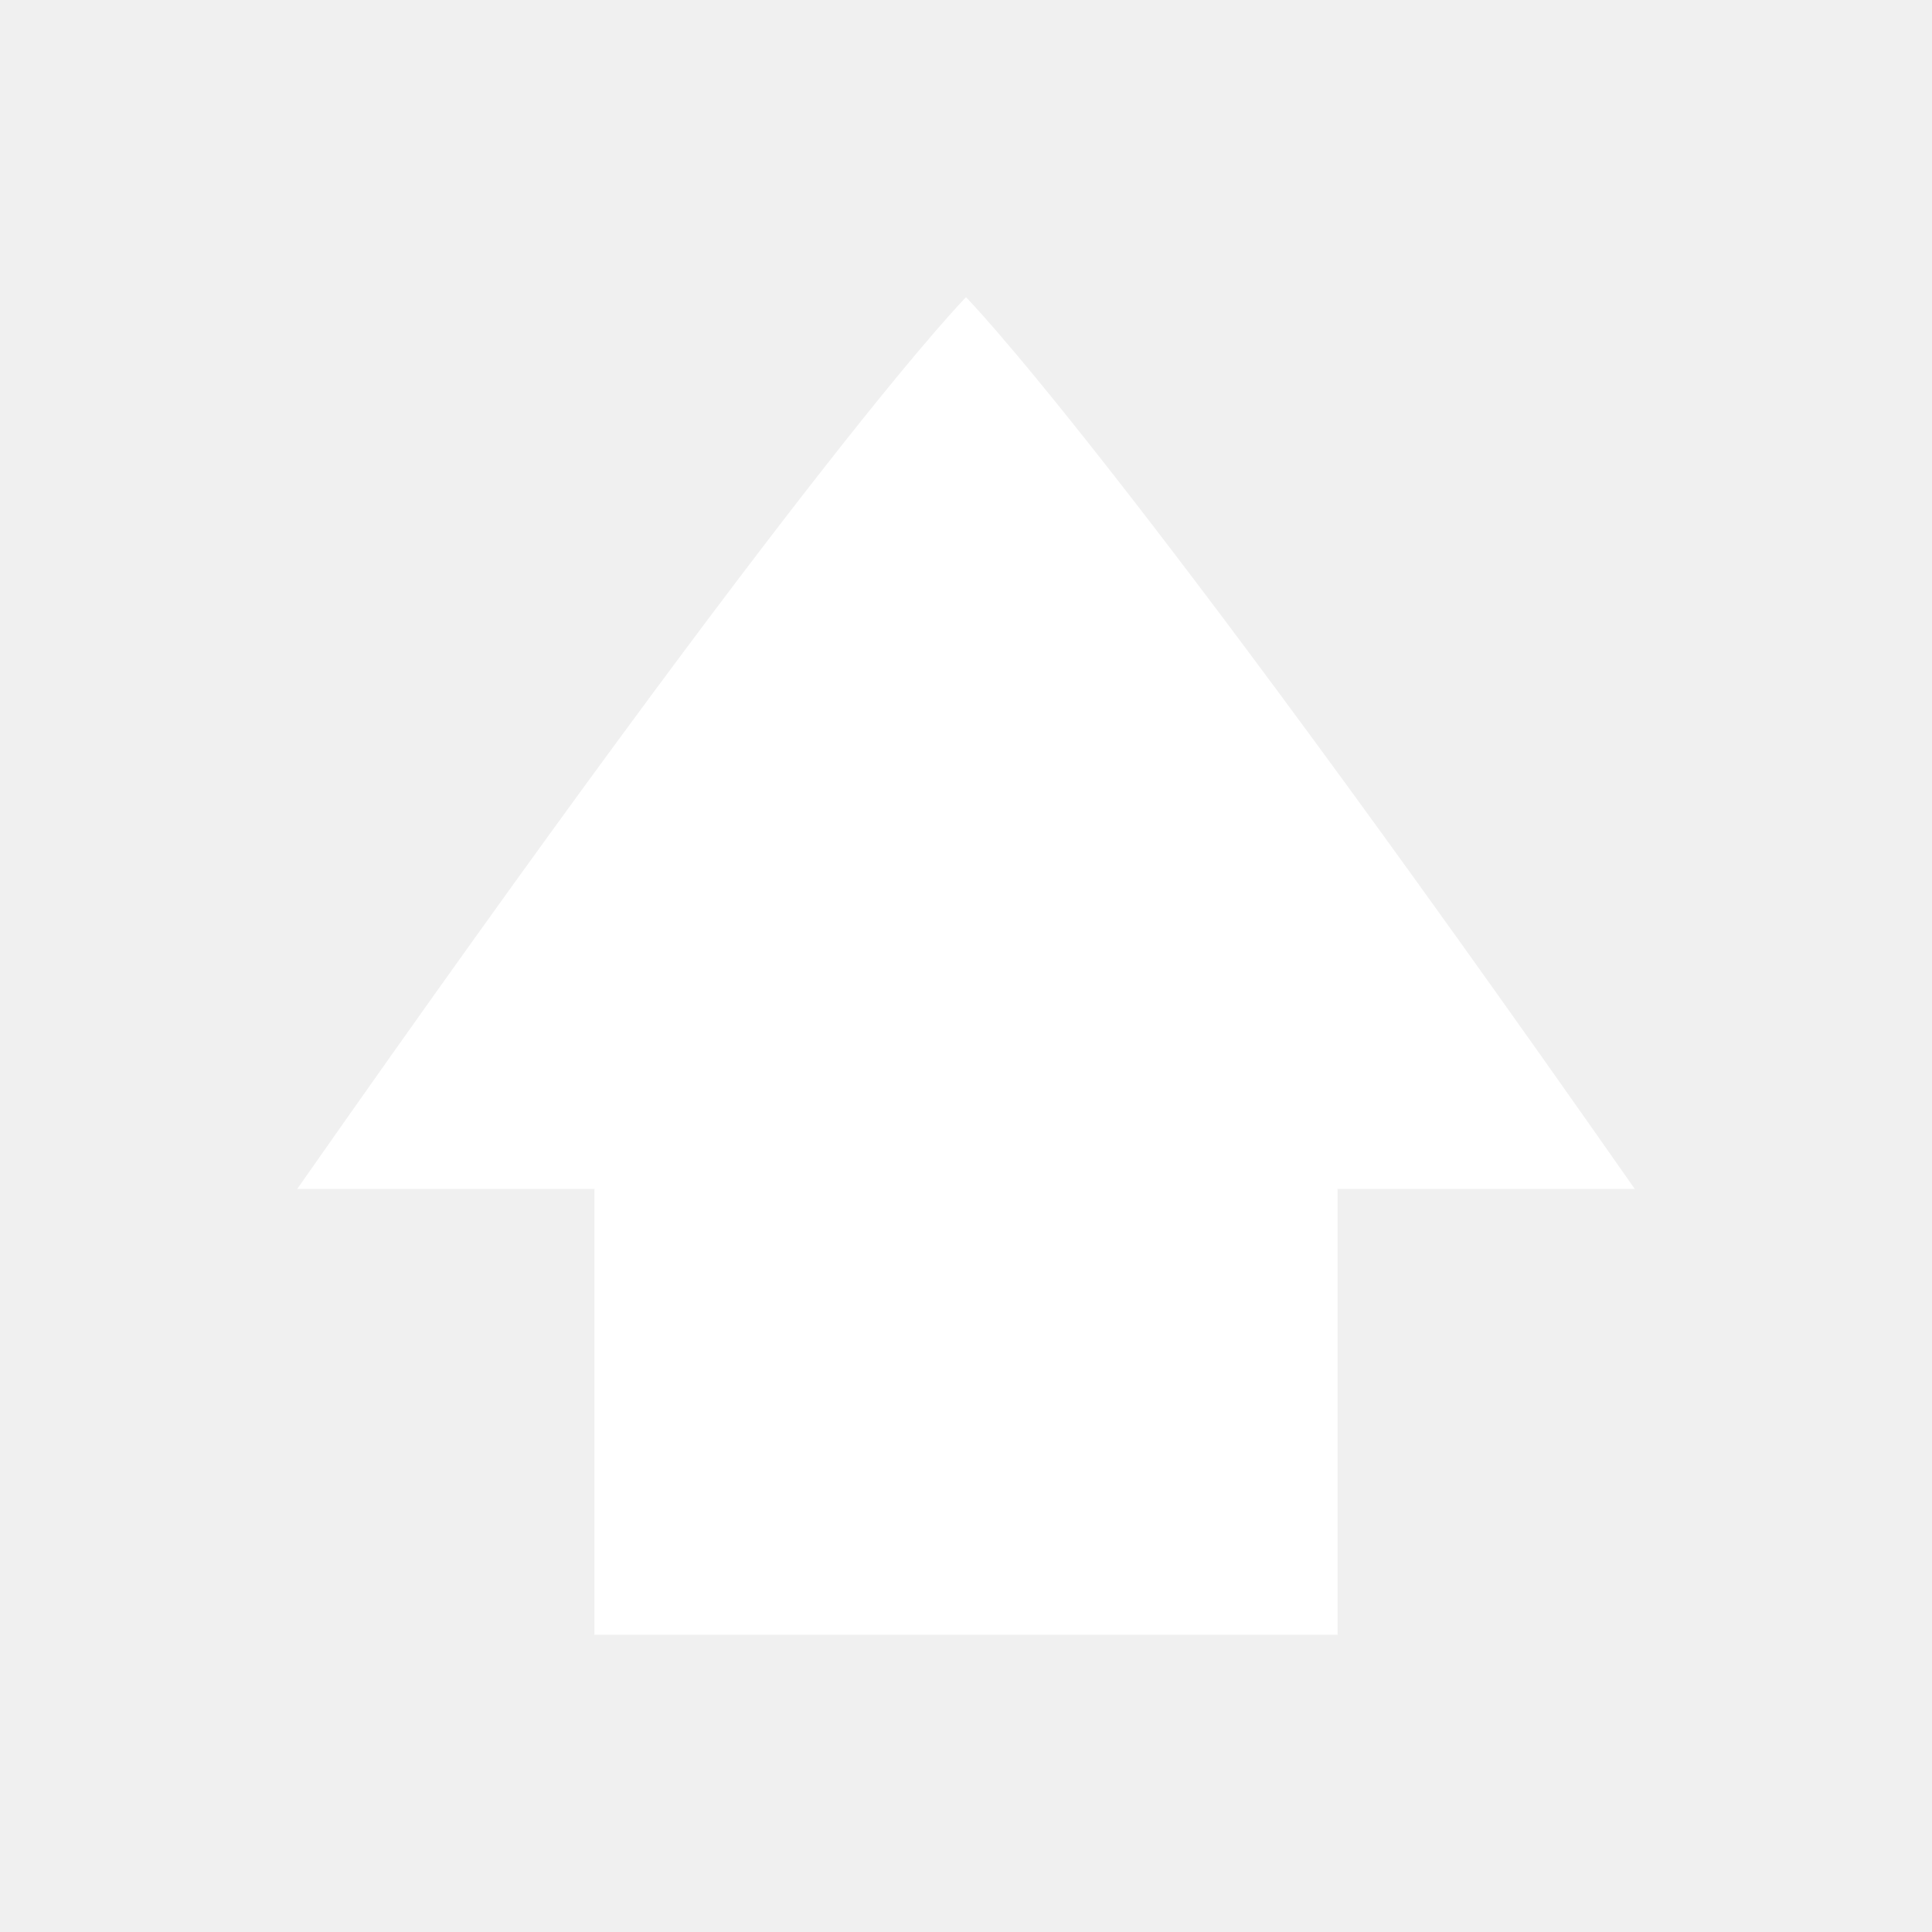
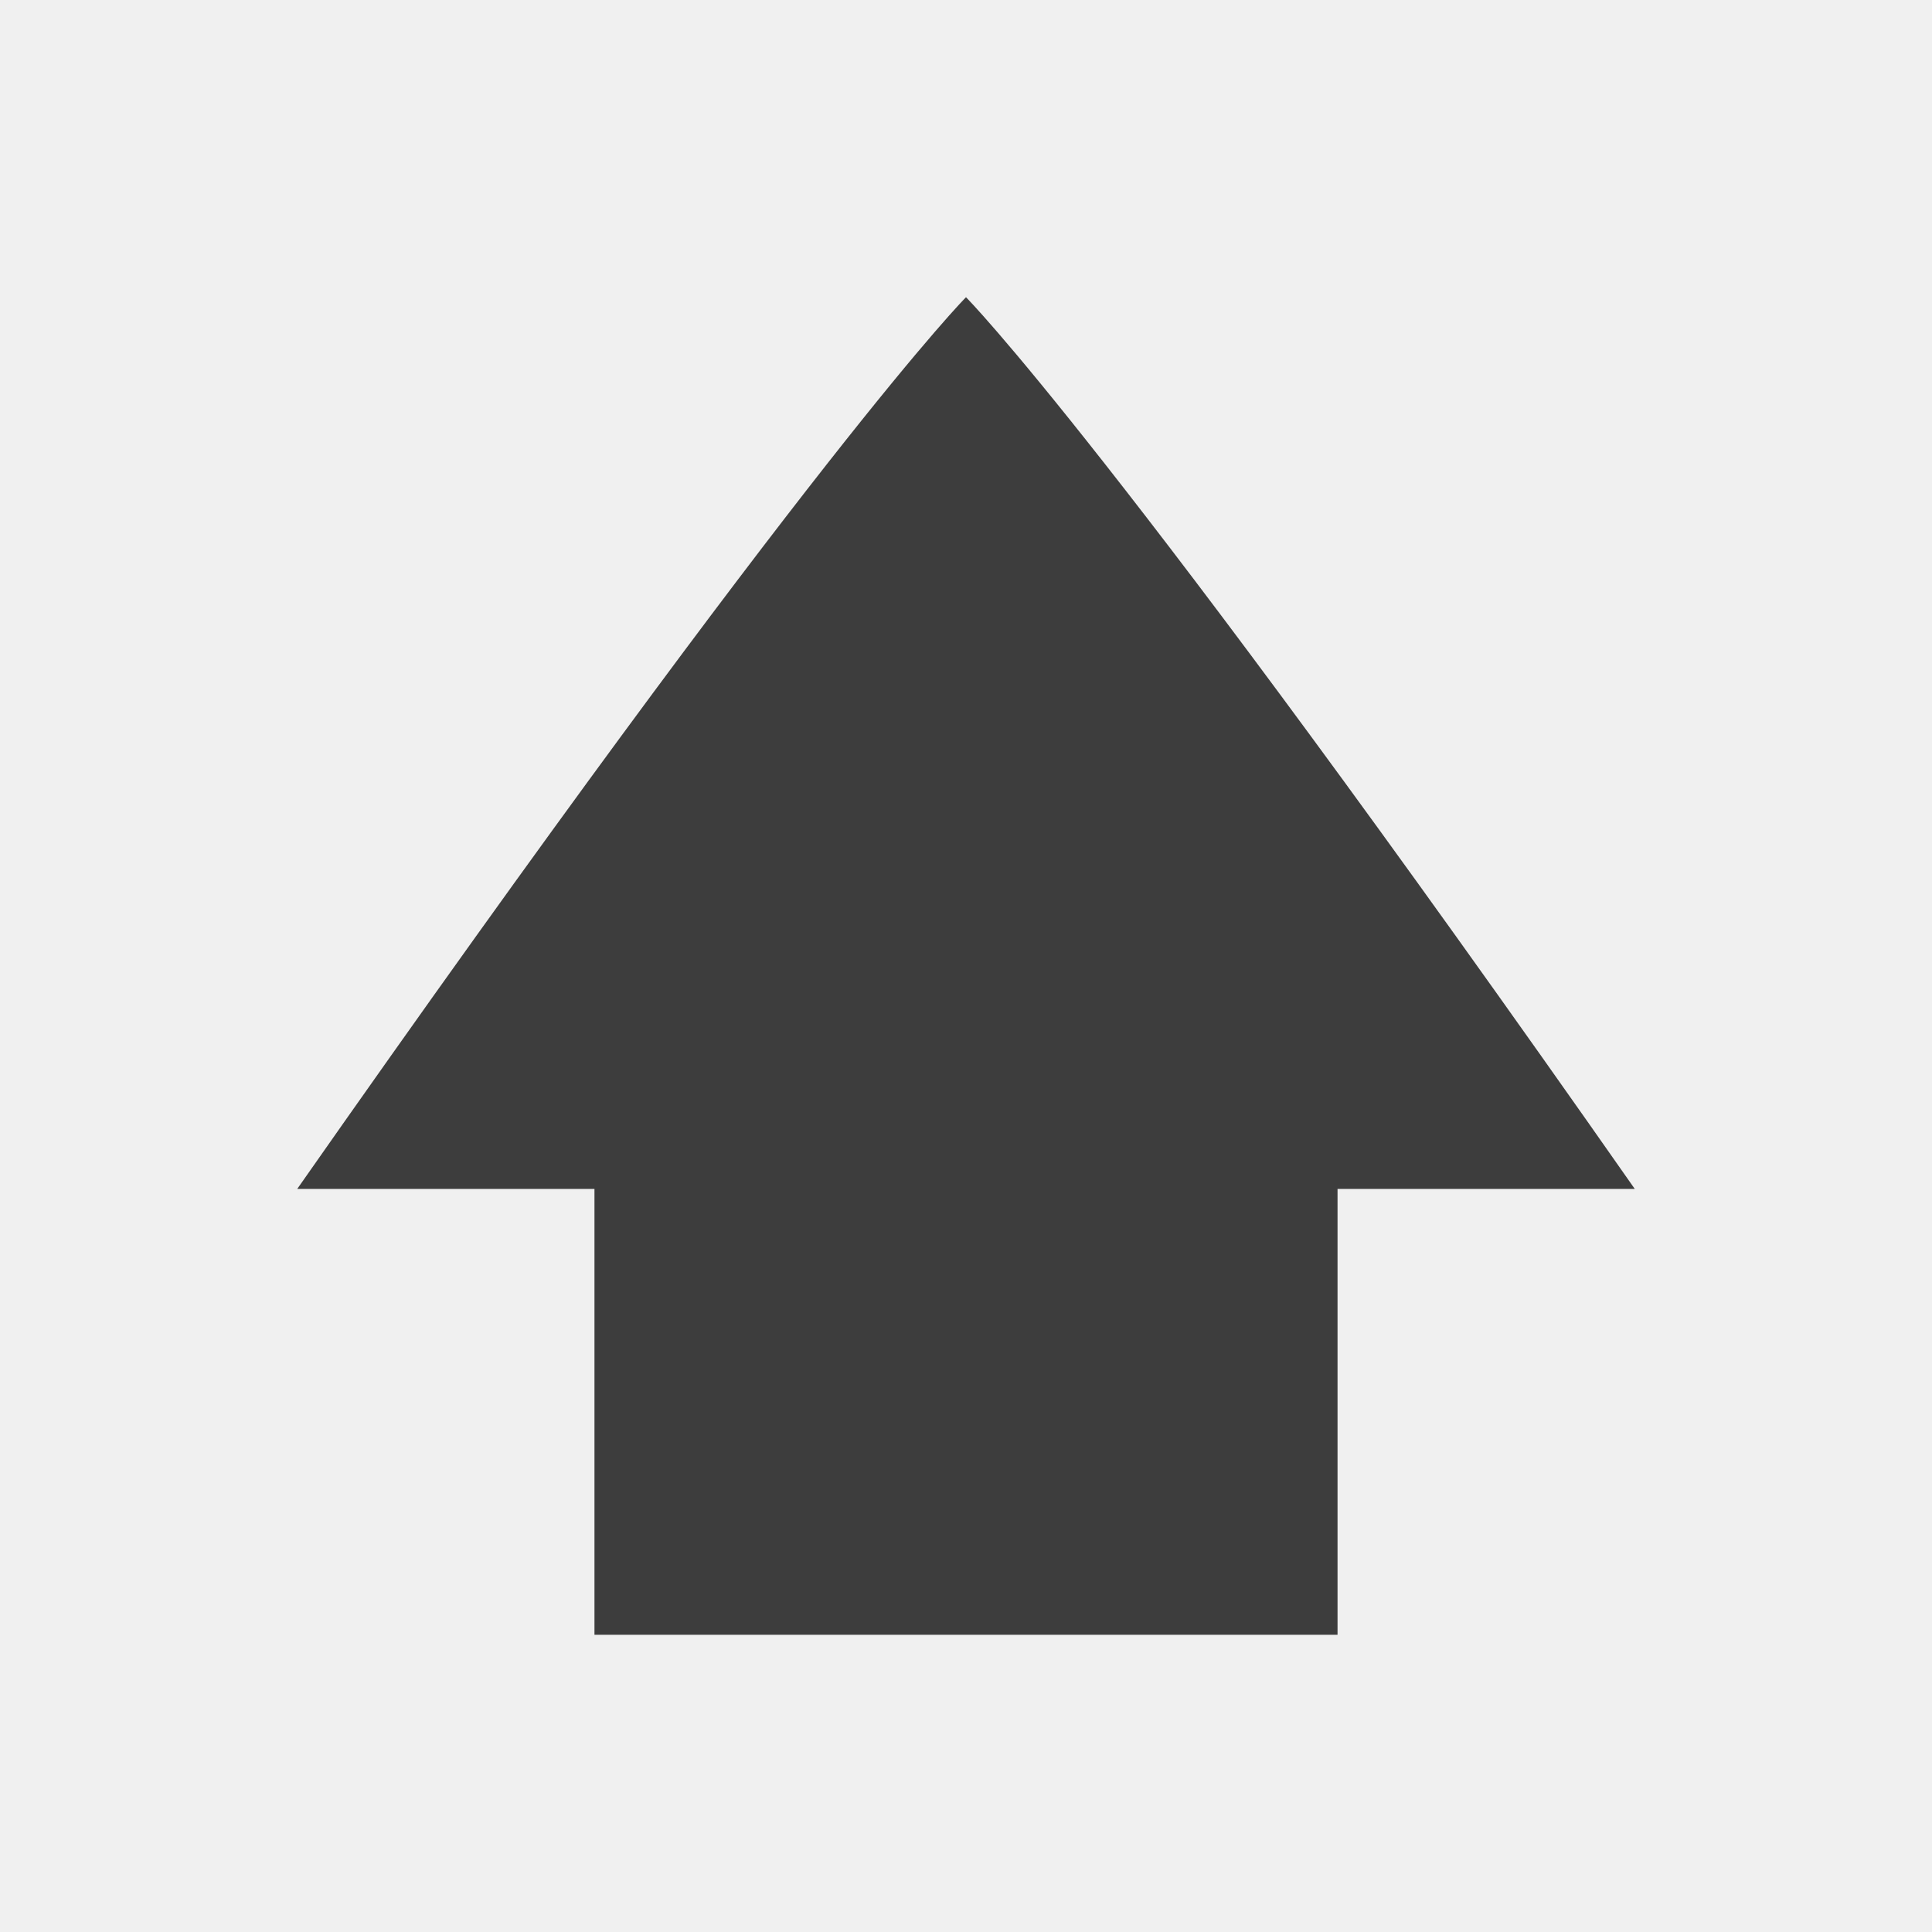
<svg xmlns="http://www.w3.org/2000/svg" xmlns:ns1="http://www.openswatchbook.org/uri/2009/osb" width="26" viewBox="0 0 26 26" version="1.1" id="svg7384" height="26">
  <defs id="defs7386">
    <linearGradient ns1:paint="solid" id="linearGradient19282" gradientTransform="matrix(-2.736579,0.2820293,-0.1890831,-0.9998832,239.5401,-879.4556)">
      <stop style="stop-color:#666666;stop-opacity:1;" offset="0" id="stop19284" />
    </linearGradient>
  </defs>
  <g transform="matrix(0.8780488,0,0,0.8780488,-125.9942,-694.3354)" style="display:inline;fill:#f7f7f7;fill-opacity:1" id="layer9" />
  <g transform="matrix(0.8780488,0,0,0.8780488,-125.9942,-694.3354)" style="display:inline;fill:#f7f7f7;fill-opacity:1" id="layer10" />
  <g transform="matrix(0.8780488,0,0,0.8780488,-125.9942,-694.3354)" id="layer11" style="fill:#f7f7f7;fill-opacity:1" />
  <g transform="matrix(0.8780488,0,0,0.8780488,-125.9942,-694.3354)" style="display:inline;fill:#f7f7f7;fill-opacity:1" id="layer13" />
  <g transform="matrix(0.8780488,0,0,0.8780488,-125.9942,-694.3354)" id="layer14" style="fill:#f7f7f7;fill-opacity:1" />
  <g transform="matrix(0.8780488,0,0,0.8780488,-125.9942,-694.3354)" style="display:inline;fill:#f7f7f7;fill-opacity:1" id="layer15" />
  <g transform="matrix(0.8780488,0,0,0.8780488,-125.9942,-694.3354)" style="display:inline;fill:#f7f7f7;fill-opacity:1" id="g71291" />
  <g transform="matrix(0.8780488,0,0,0.8780488,-125.9942,-694.3354)" style="display:inline;fill:#f7f7f7;fill-opacity:1" id="g4953" />
-   <path d="m 13,4 c 0,0 2,2 9,12 h -4 v 6 C 8,22 16.563,22 8,22 V 16 H 4 C 11,6 13,4 13,4 Z" id="path4" style="opacity:1;fill:#ffffff;stroke-width:2" />
+   <path d="m 13,4 c 0,0 2,2 9,12 h -4 v 6 C 8,22 16.563,22 8,22 V 16 H 4 C 11,6 13,4 13,4 Z" id="path4" style="opacity:1;fill:#3d3d3d;stroke-width:2;fill-opacity:1" />
</svg>
